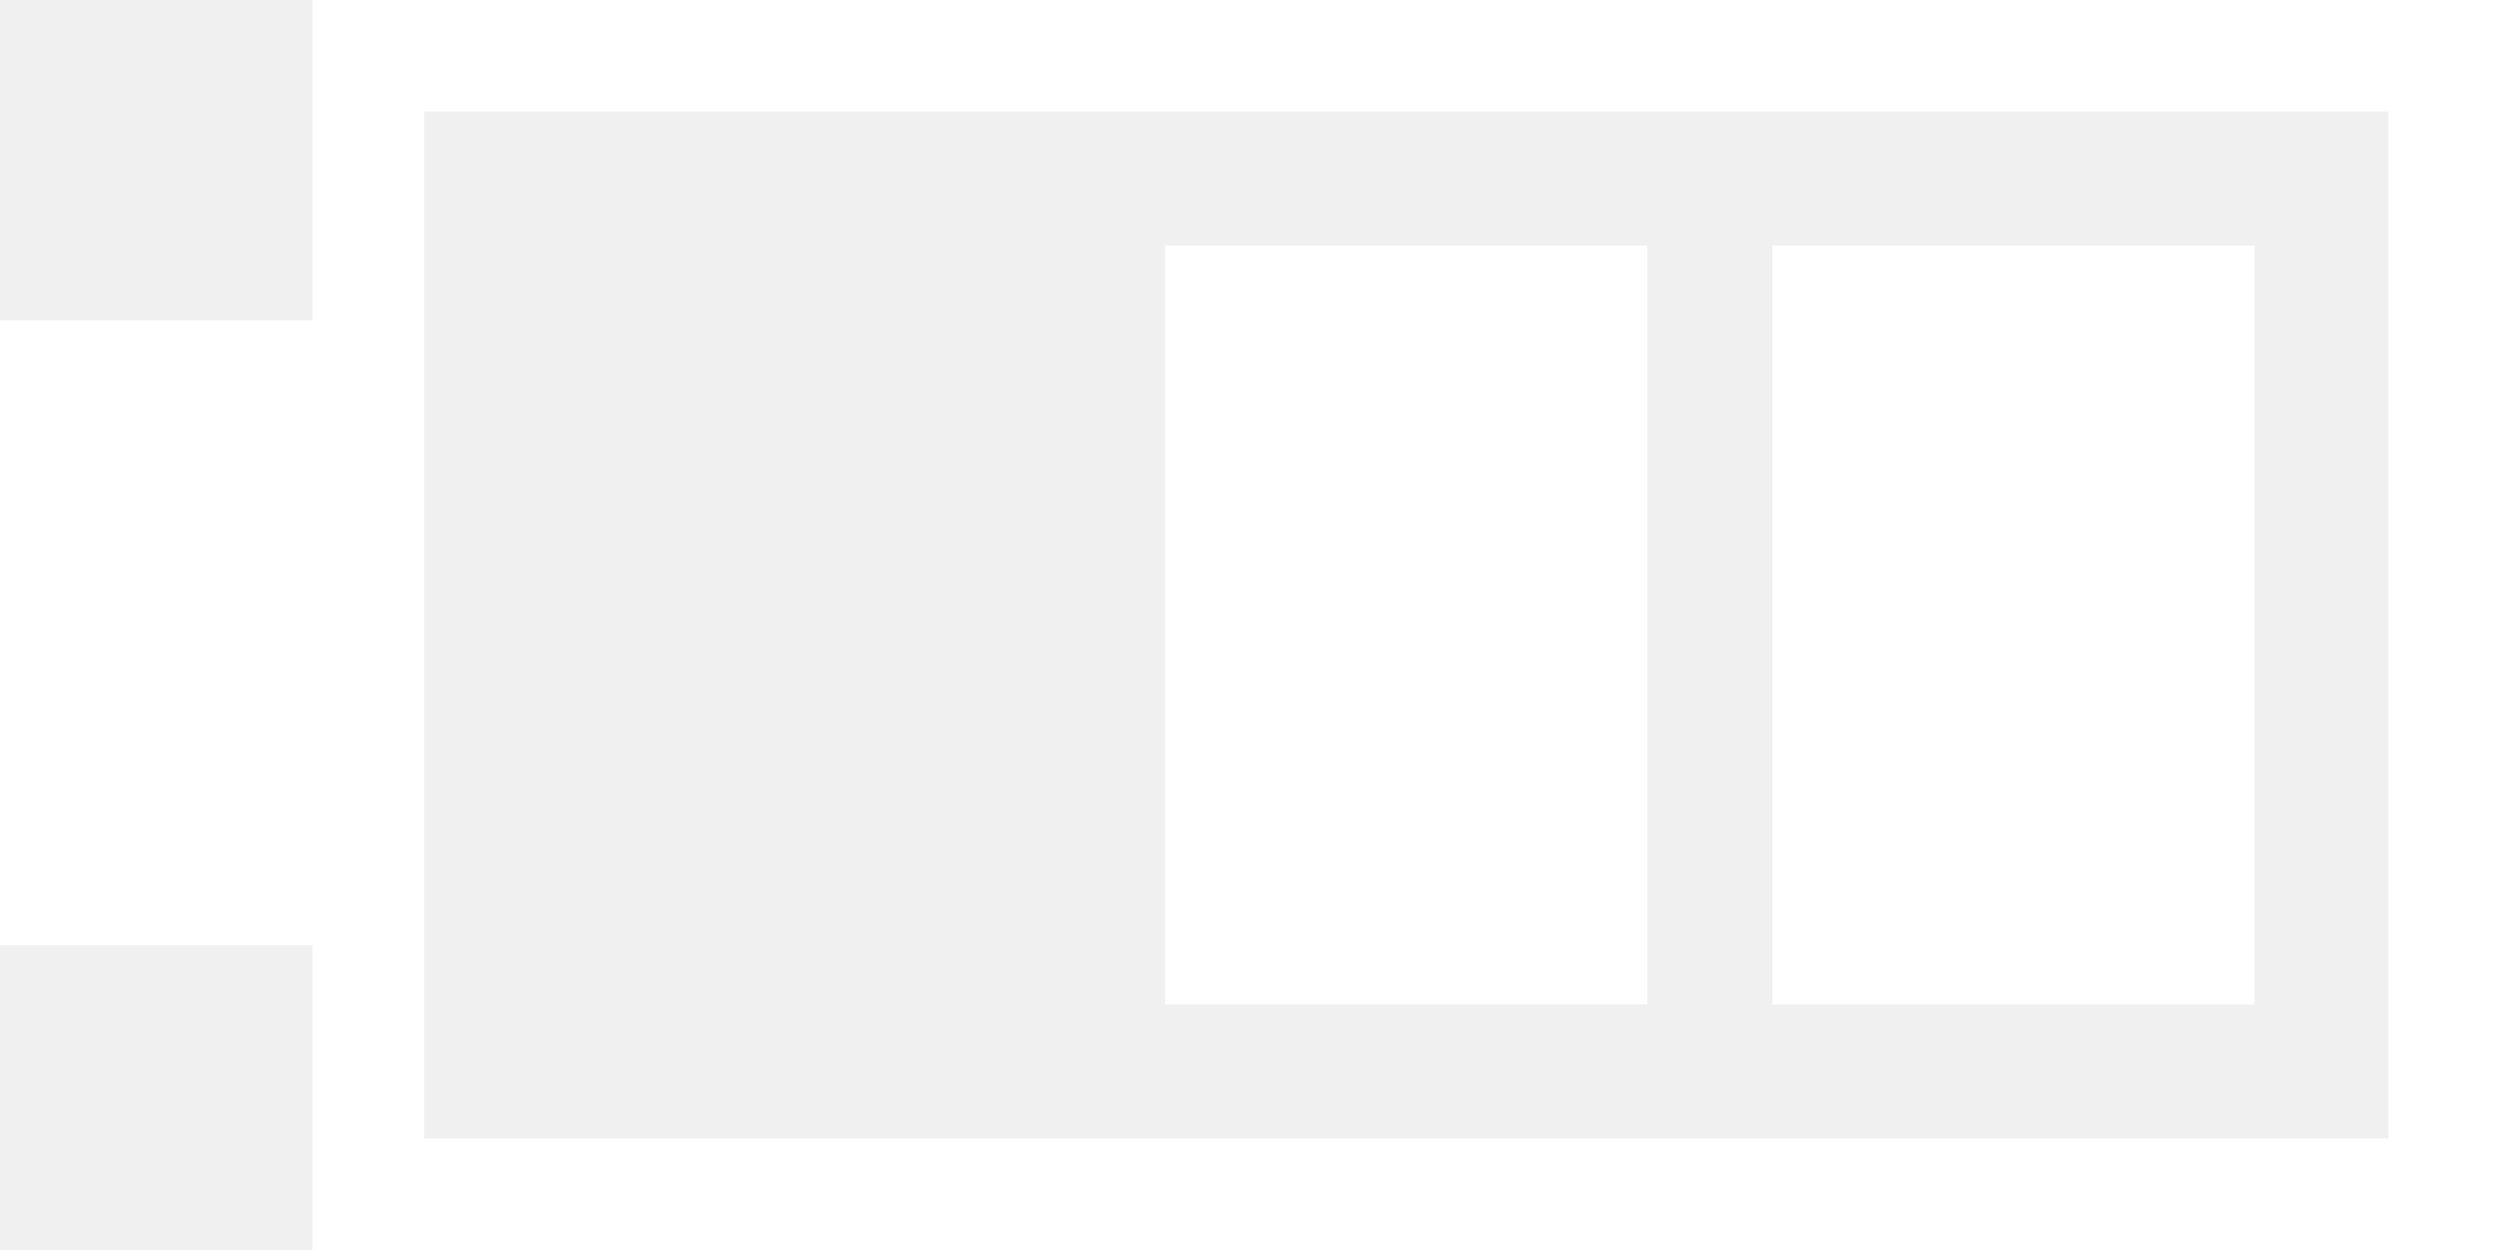
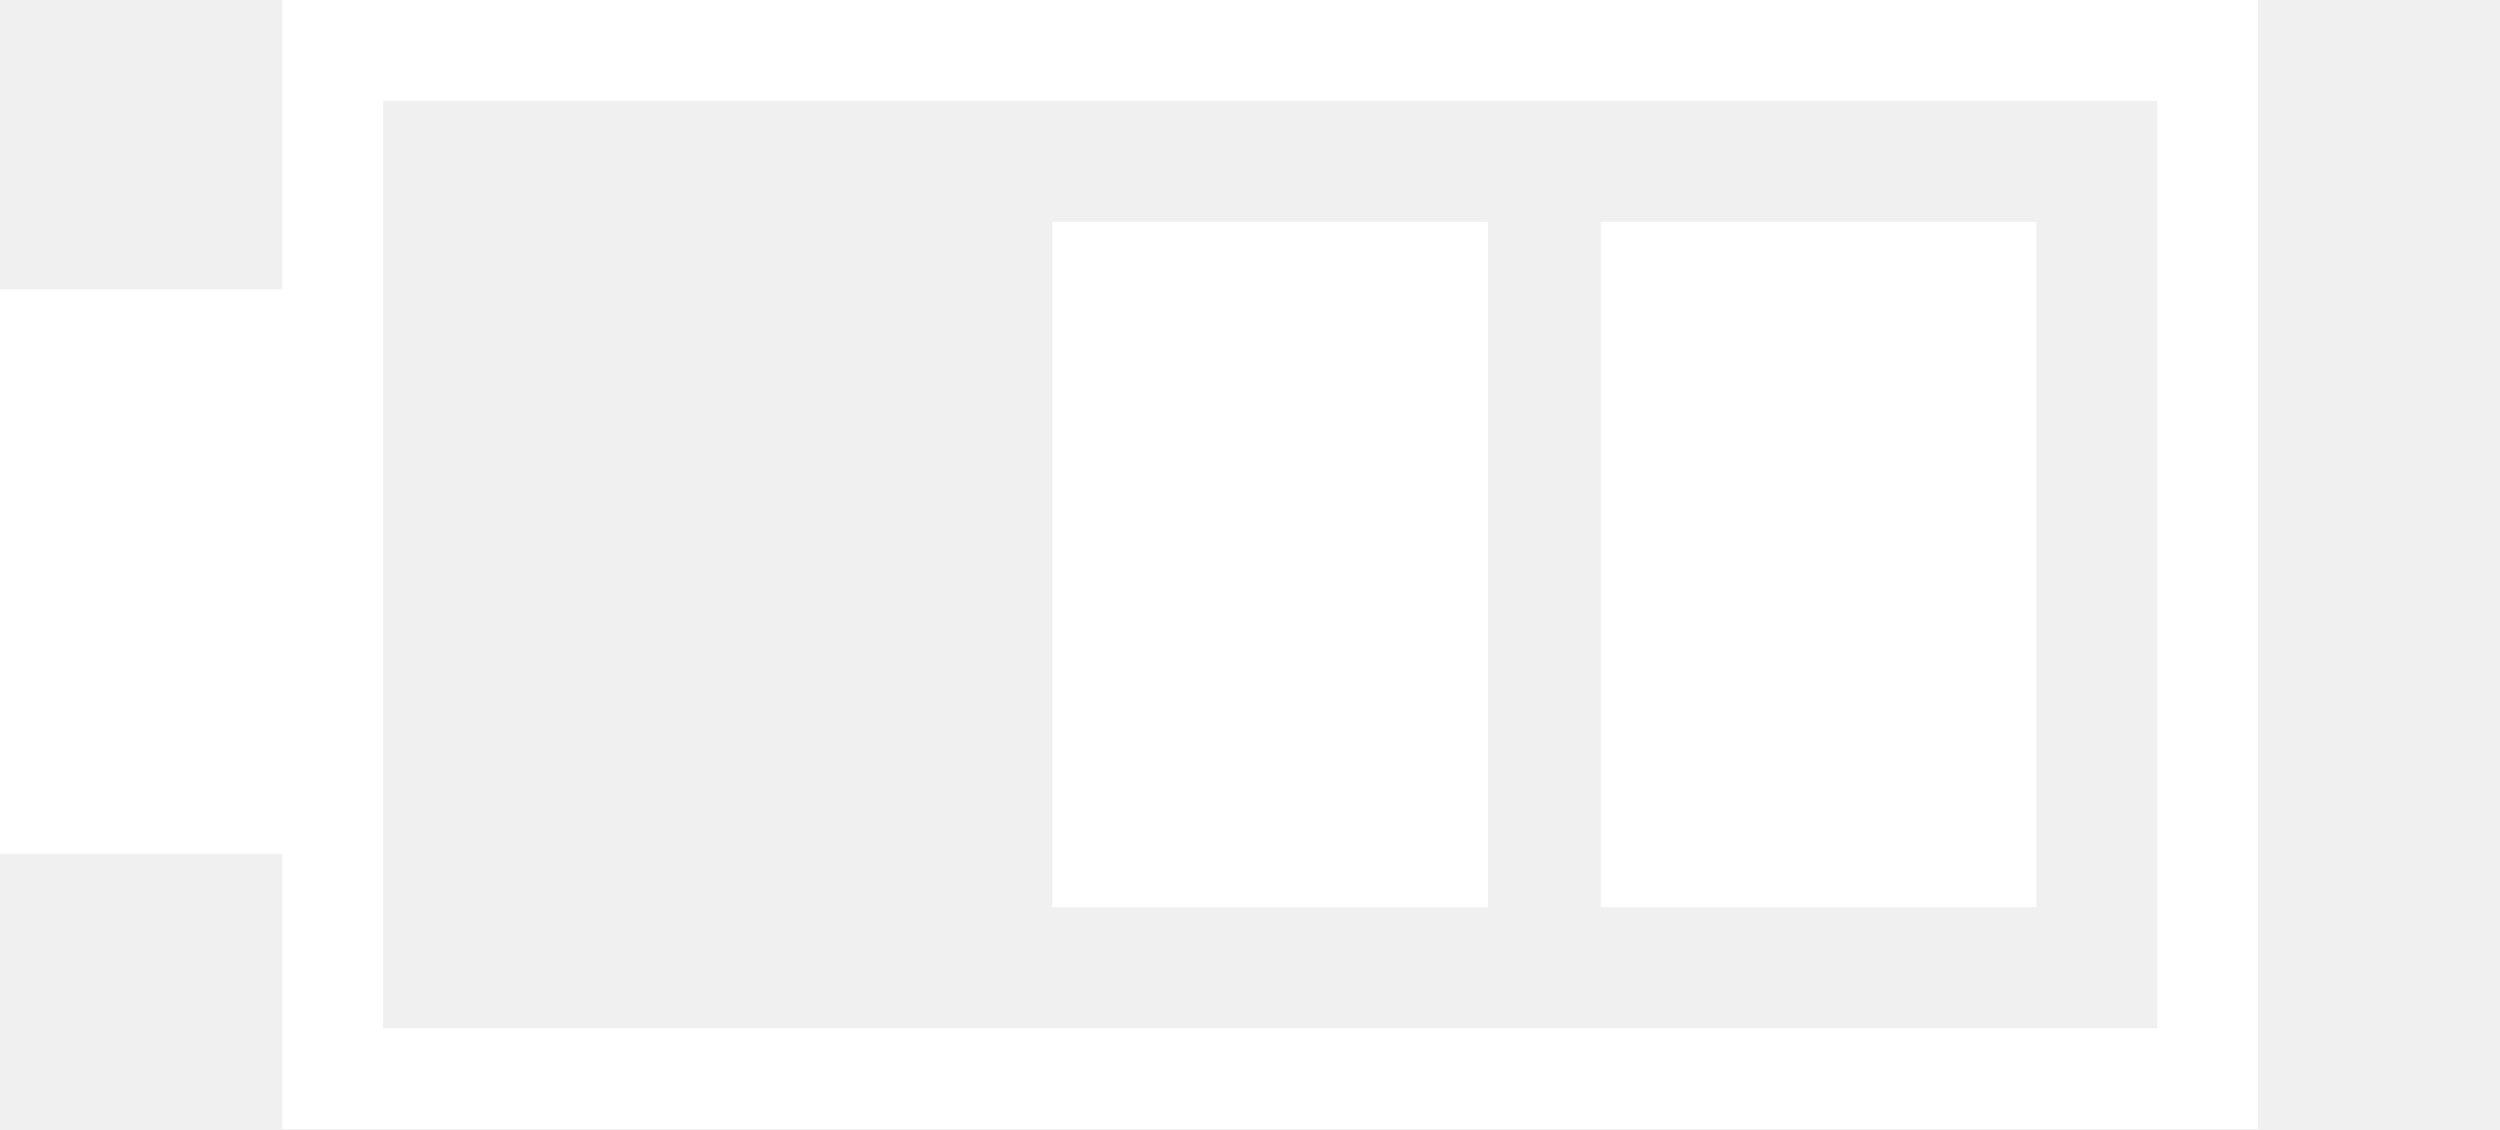
- <svg xmlns="http://www.w3.org/2000/svg" width="100%" height="100%" viewBox="0 0 560 280" version="1.1" xml:space="preserve" style="fill-rule:evenodd;clip-rule:evenodd;stroke-linejoin:round;stroke-miterlimit:2;">
-   <rect id="Artboard1" x="0" y="0" width="560" height="280" style="fill:none;" />
-   <g id="Artboard11">
-     <g transform="matrix(0.888605,0,0,10.7692,7.02811,0)">
-       <path d="M70.866,19.661L-7.909,19.661L-7.909,6.661L70.866,6.661L70.866,0L622.292,0L622.292,26L70.866,26L70.866,19.661ZM594.158,2.321L99,2.321L99,23.679L594.158,23.679L594.158,2.321Z" style="fill:white;" />
-     </g>
-     <g transform="matrix(1.524,0,0,1.19945,261,-30)">
-       <rect x="0" y="70.866" width="70.866" height="141.732" style="fill:white;" />
-     </g>
-     <g transform="matrix(1.524,0,0,1.19945,397,-30)">
-       <rect x="0" y="70.866" width="70.866" height="141.732" style="fill:white;" />
+ <svg xmlns="http://www.w3.org/2000/svg" width="100%" height="100%" viewBox="0 0 620 280" version="1.1" xml:space="preserve" style="fill-rule:evenodd;clip-rule:evenodd;stroke-linejoin:round;stroke-miterlimit:2;">
+   <g id="Artboard1" transform="matrix(1.10714,0,0,1,0,0)">
+     <rect x="0" y="0" width="560" height="280" style="fill:none;" />
+     <clipPath id="_clip1">
+       <rect x="0" y="0" width="560" height="280" />
+     </clipPath>
+     <g clip-path="url(#_clip1)">
+       <g transform="matrix(0.802611,0,0,10.7692,6.34797,0)">
+         <path d="M70.866,19.661L-7.909,19.661L-7.909,6.661L70.866,6.661L70.866,0L622.292,0L622.292,26L70.866,26L70.866,19.661ZM594.158,2.321L99,2.321L99,23.679L594.158,23.679L594.158,2.321Z" style="fill:white;" />
+       </g>
+       <g transform="matrix(0.903226,0,0,1,0,0)">
+         <g transform="matrix(1.524,0,0,1.19945,261,-30)">
+           <rect x="0" y="70.866" width="70.866" height="141.732" style="fill:white;" />
+         </g>
+         <g transform="matrix(1.524,0,0,1.19945,397,-30)">
+           <rect x="0" y="70.866" width="70.866" height="141.732" style="fill:white;" />
+         </g>
+       </g>
    </g>
  </g>
</svg>
